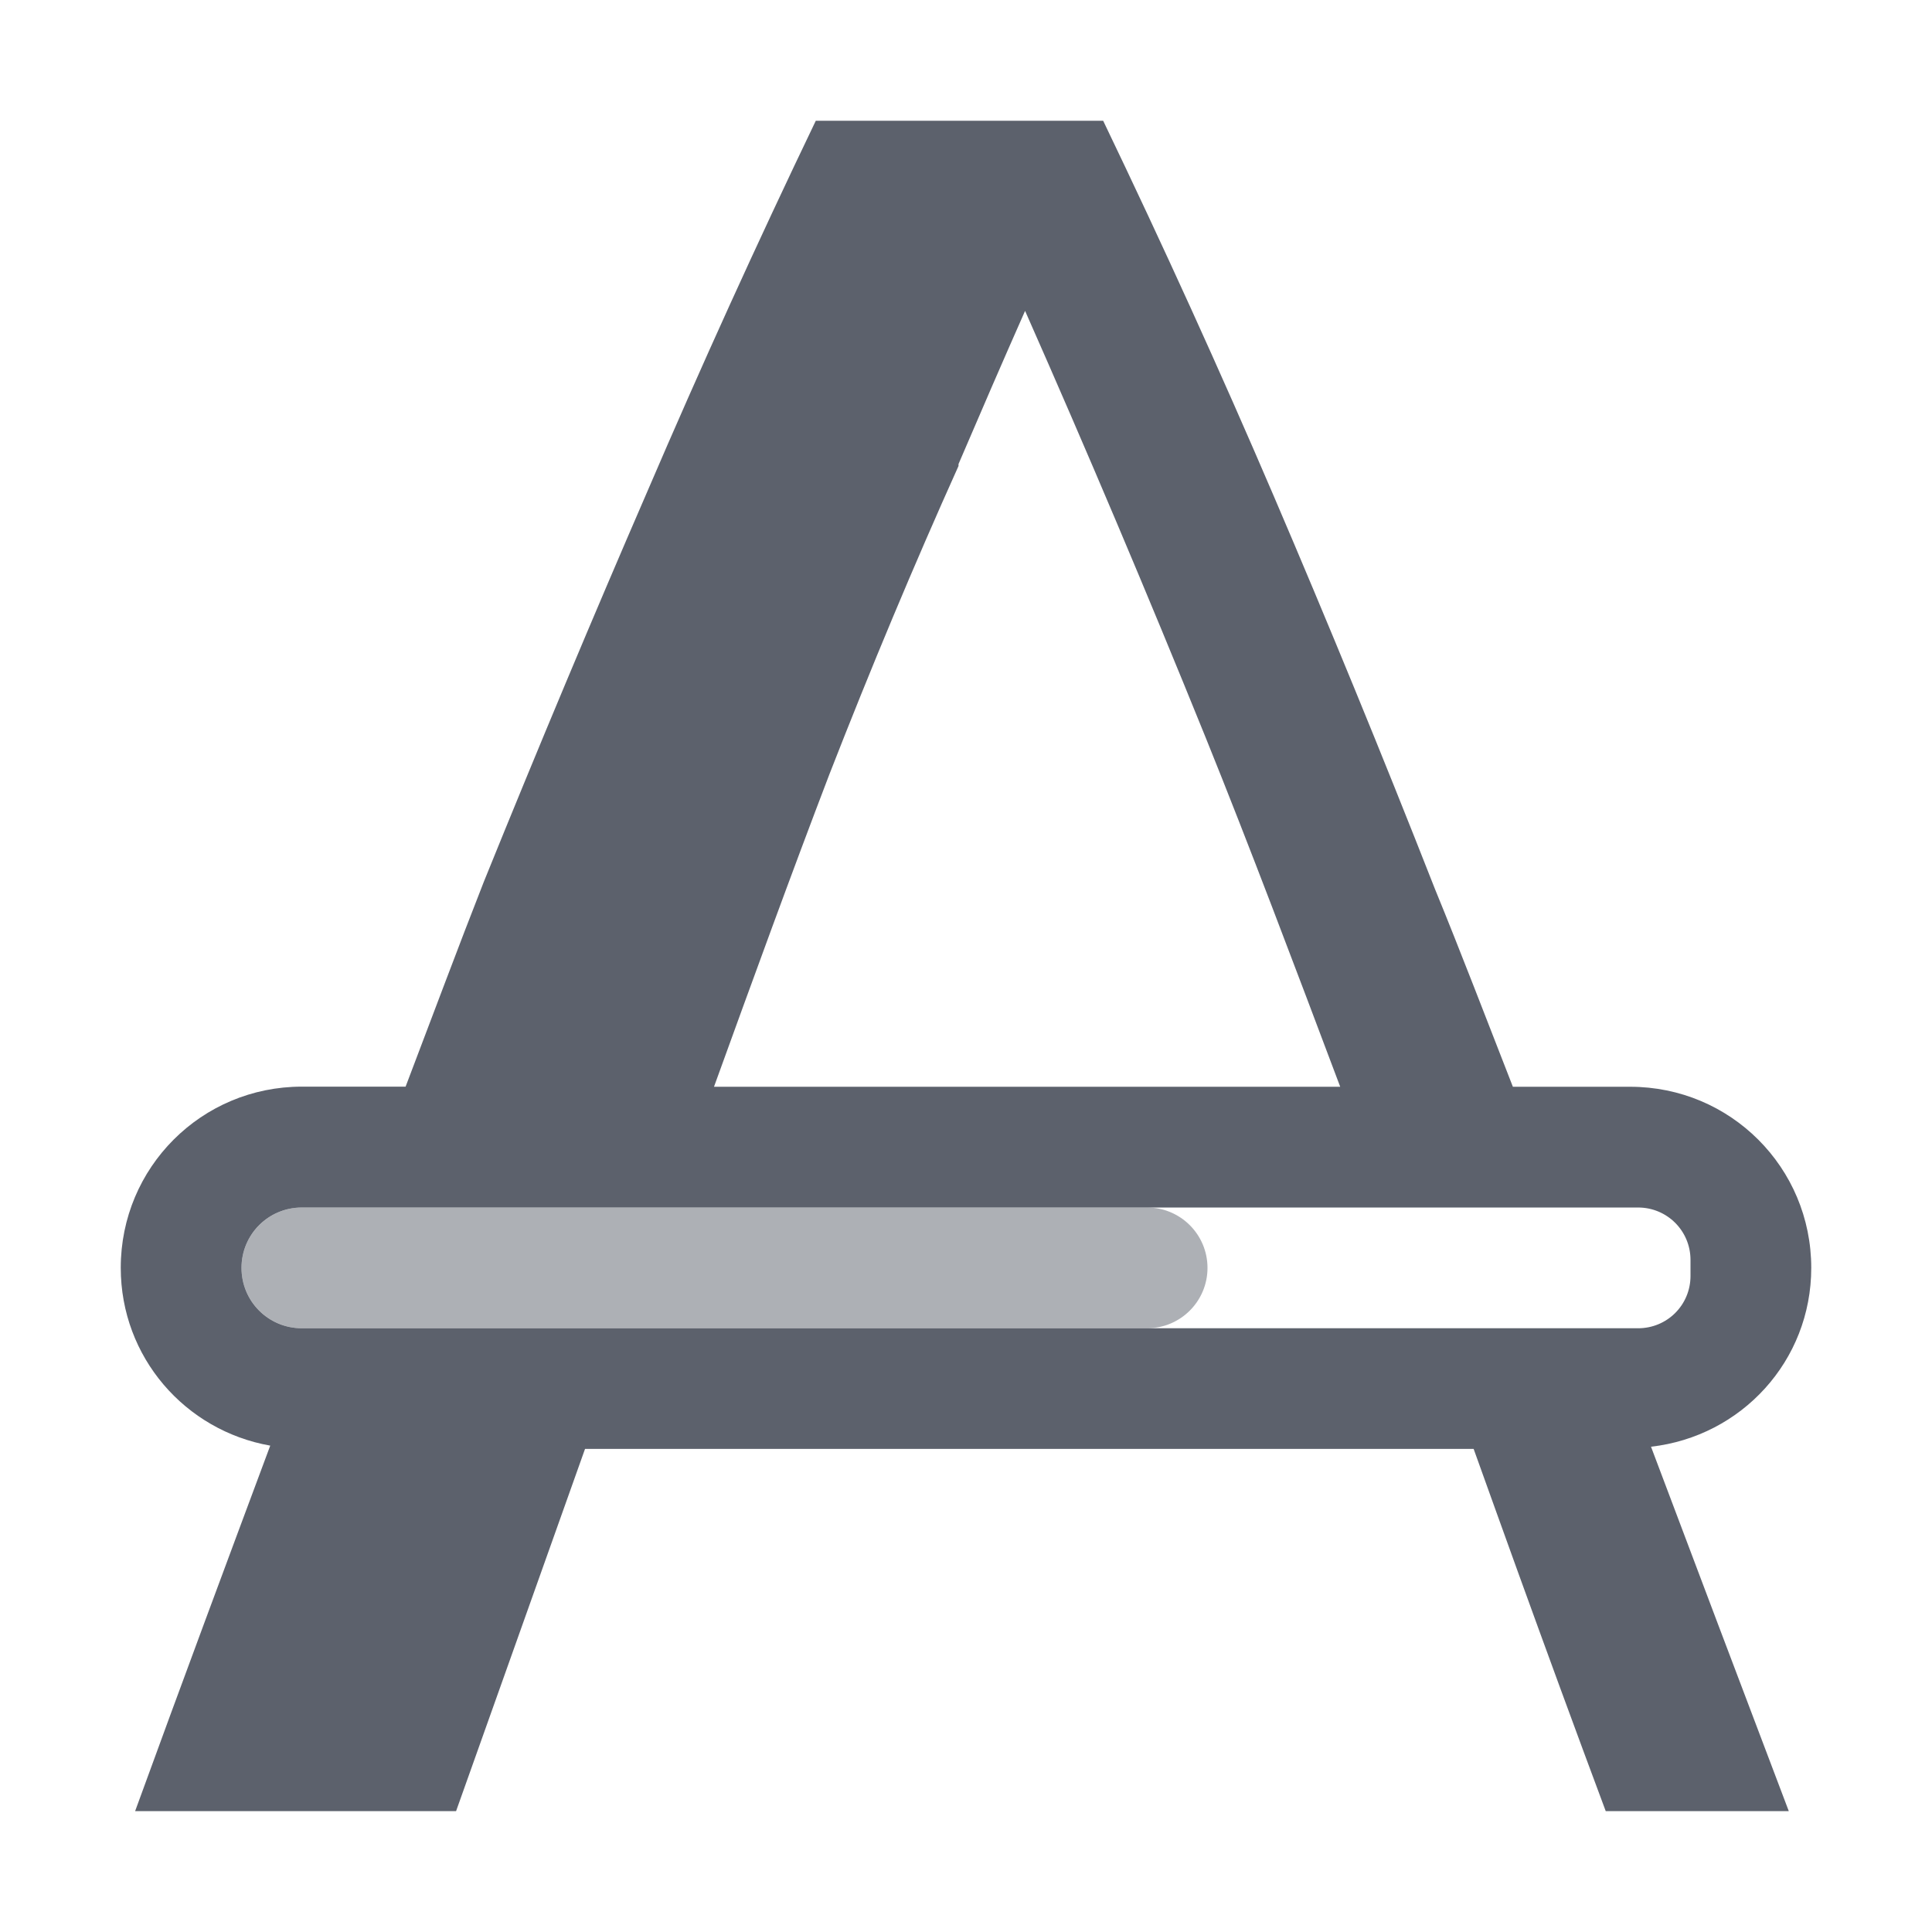
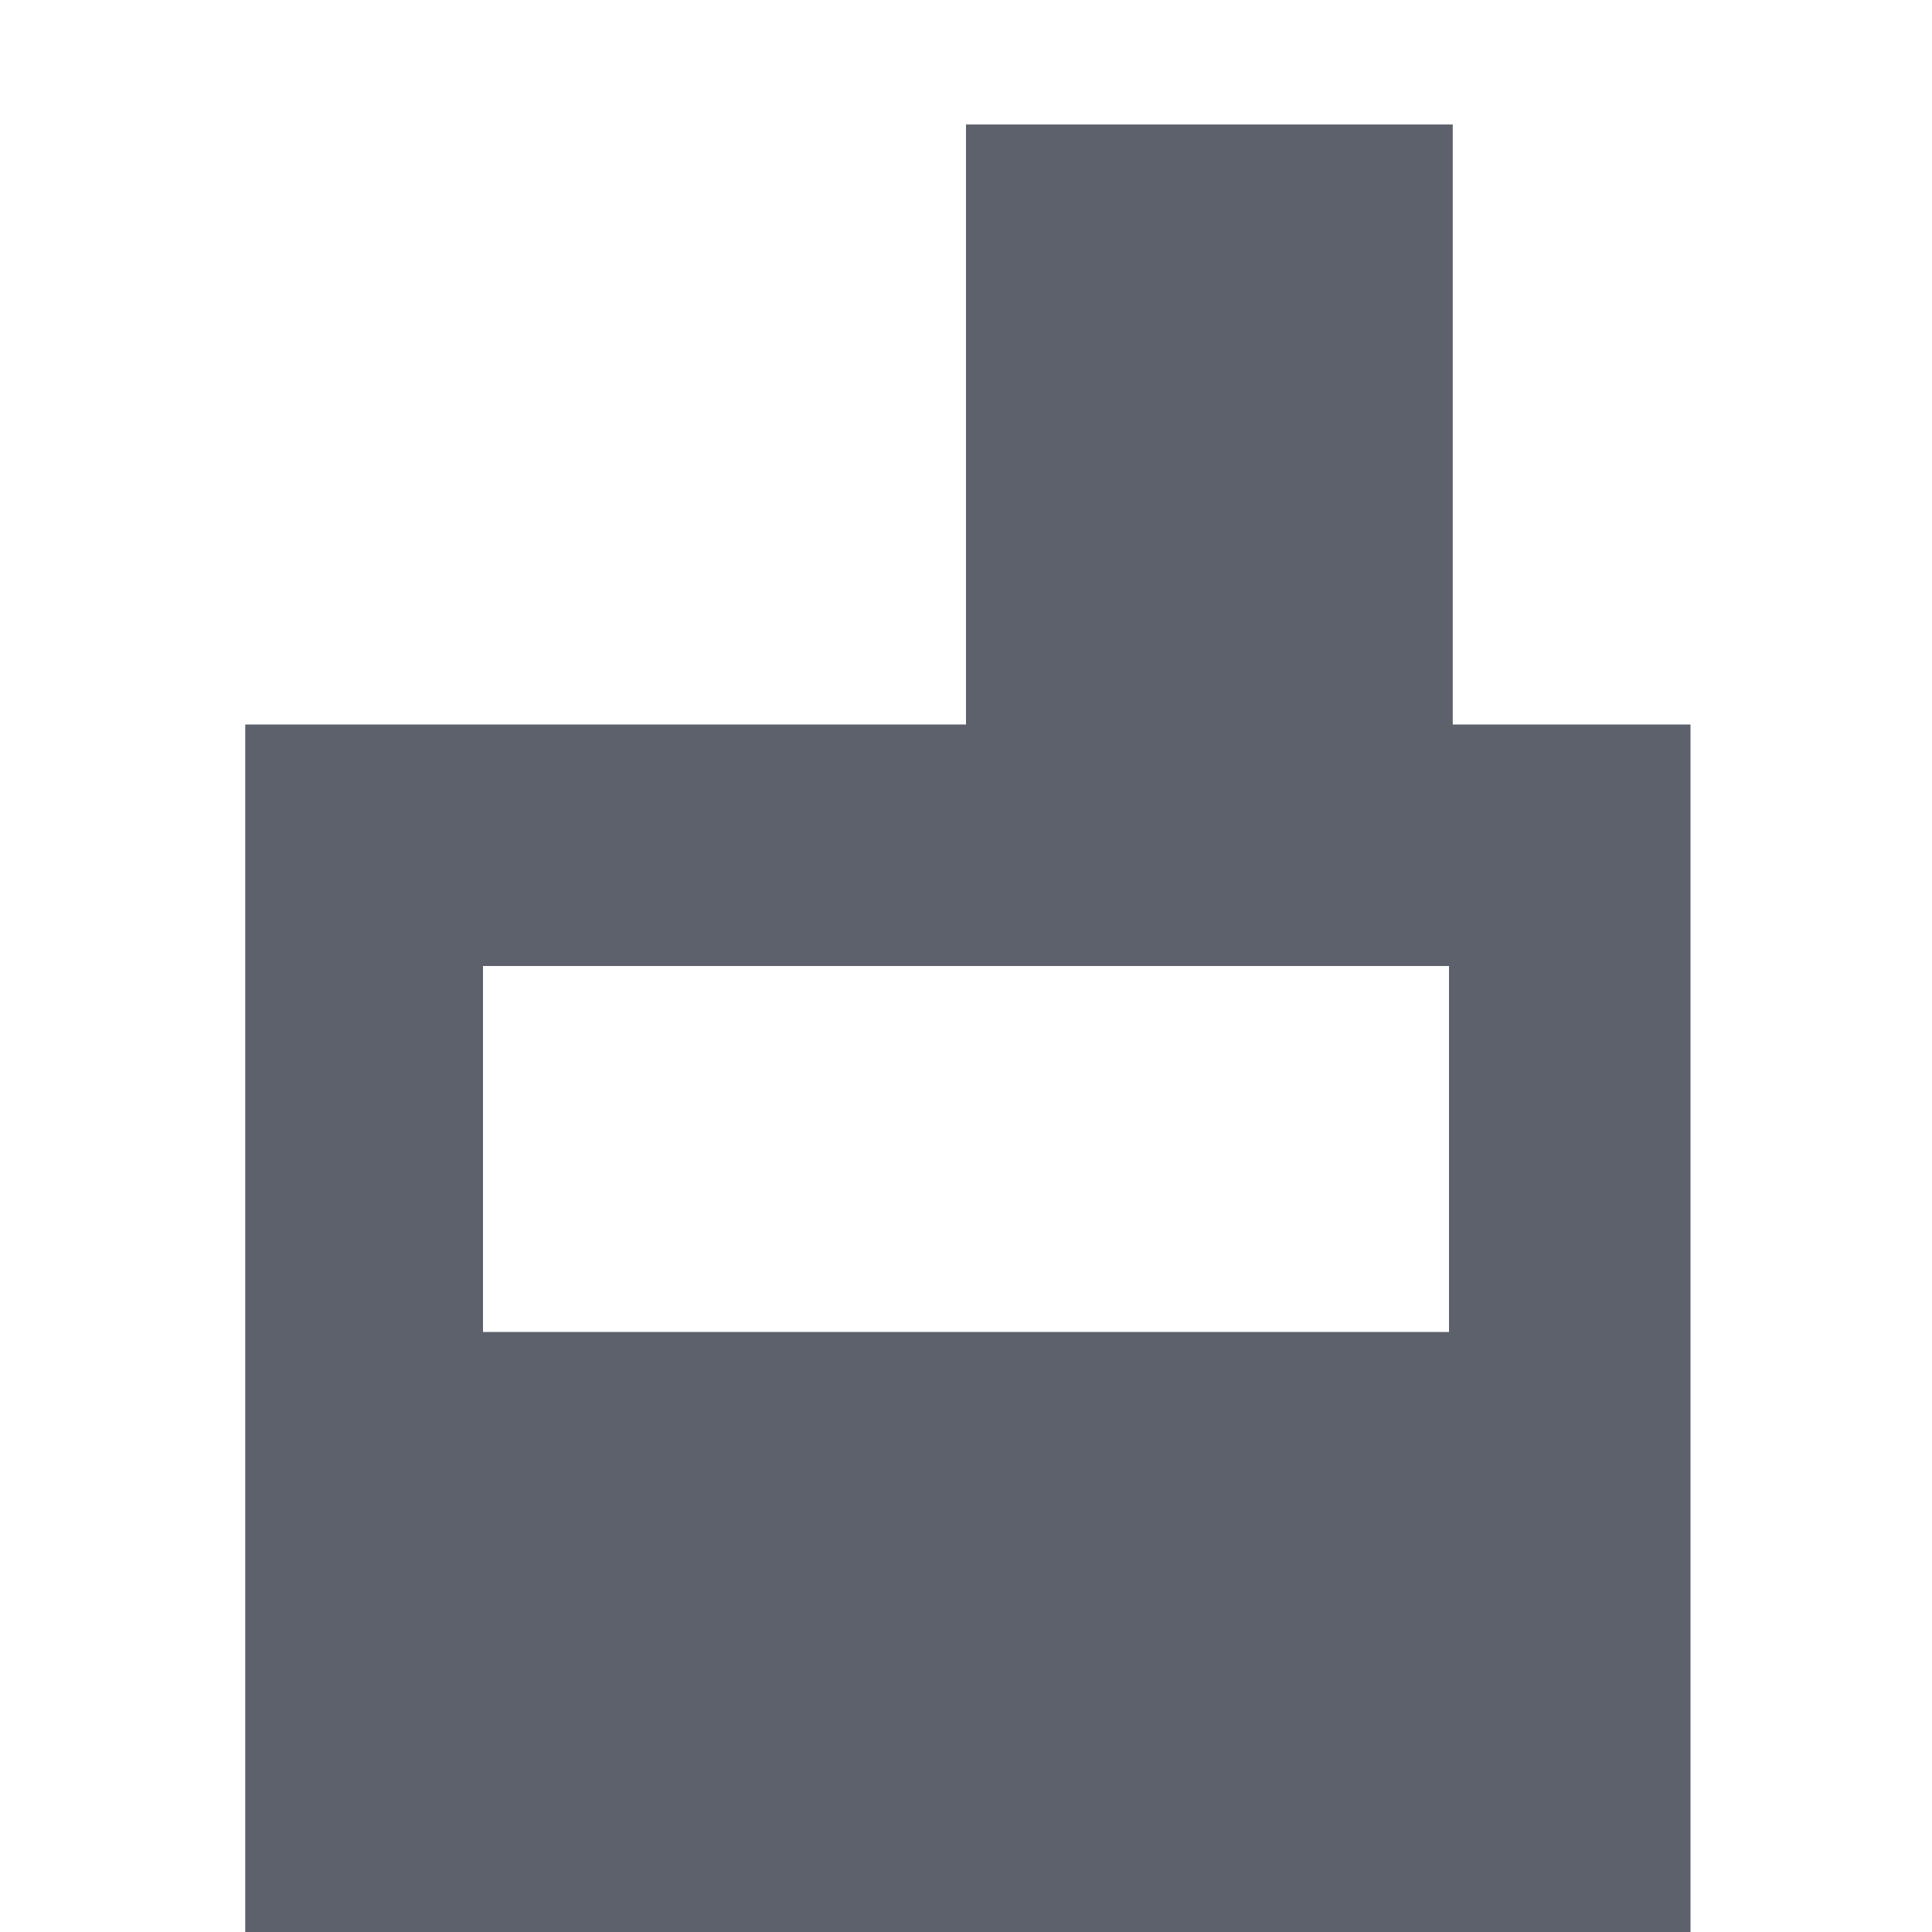
- <svg xmlns="http://www.w3.org/2000/svg" width="16" height="16" version="1.1">
+ <svg xmlns="http://www.w3.org/2000/svg" width="16" height="16" fill="none" viewBox="0 0 16 16">
  <defs>
    <style id="current-color-scheme" type="text/css">
   .ColorScheme-Text { color:#5c616c; } .ColorScheme-Highlight { color:#5294e2; }
  </style>
    <linearGradient id="arrongin" x1="0%" x2="0%" y1="0%" y2="100%">
      <stop offset="0%" style="stop-color:#dd9b44; stop-opacity:1" />
      <stop offset="100%" style="stop-color:#ad6c16; stop-opacity:1" />
    </linearGradient>
    <linearGradient id="aurora" x1="0%" x2="0%" y1="0%" y2="100%">
      <stop offset="0%" style="stop-color:#09D4DF; stop-opacity:1" />
      <stop offset="100%" style="stop-color:#9269F4; stop-opacity:1" />
    </linearGradient>
    <linearGradient id="fitdance" x1="0%" x2="0%" y1="0%" y2="100%">
      <stop offset="0%" style="stop-color:#1AD6AB; stop-opacity:1" />
      <stop offset="100%" style="stop-color:#329DB6; stop-opacity:1" />
    </linearGradient>
    <linearGradient id="oomox" x1="0%" x2="0%" y1="0%" y2="100%">
      <stop offset="0%" style="stop-color:#efefe7; stop-opacity:1" />
      <stop offset="100%" style="stop-color:#8f8f8b; stop-opacity:1" />
    </linearGradient>
    <linearGradient id="rainblue" x1="0%" x2="0%" y1="0%" y2="100%">
      <stop offset="0%" style="stop-color:#00F260; stop-opacity:1" />
      <stop offset="100%" style="stop-color:#0575E6; stop-opacity:1" />
    </linearGradient>
    <linearGradient id="sunrise" x1="0%" x2="0%" y1="0%" y2="100%">
      <stop offset="0%" style="stop-color: #FF8501; stop-opacity:1" />
      <stop offset="100%" style="stop-color: #FFCB01; stop-opacity:1" />
    </linearGradient>
    <linearGradient id="telinkrin" x1="0%" x2="0%" y1="0%" y2="100%">
      <stop offset="0%" style="stop-color: #b2ced6; stop-opacity:1" />
      <stop offset="100%" style="stop-color: #6da5b7; stop-opacity:1" />
    </linearGradient>
    <linearGradient id="60spsycho" x1="0%" x2="0%" y1="0%" y2="100%">
      <stop offset="0%" style="stop-color: #df5940; stop-opacity:1" />
      <stop offset="25%" style="stop-color: #d8d15f; stop-opacity:1" />
      <stop offset="50%" style="stop-color: #e9882a; stop-opacity:1" />
      <stop offset="100%" style="stop-color: #279362; stop-opacity:1" />
    </linearGradient>
    <linearGradient id="90ssummer" x1="0%" x2="0%" y1="0%" y2="100%">
      <stop offset="0%" style="stop-color: #f618c7; stop-opacity:1" />
      <stop offset="20%" style="stop-color: #94ffab; stop-opacity:1" />
      <stop offset="50%" style="stop-color: #fbfd54; stop-opacity:1" />
      <stop offset="100%" style="stop-color: #0f83ae; stop-opacity:1" />
    </linearGradient>
  </defs>
-   <g transform="translate(-512,-199.9999)">
-     <path d="m 518.756,201 c -0.485,1.01 -0.95,2.033 -1.395,3.07 -0.444,1.024 -0.896,2.101 -1.354,3.232 -0.21,0.534 -0.433,1.133 -0.648,1.697 H 514.5 c -0.831,0 -1.5,0.669 -1.5,1.5 0,0.741 0.534,1.349 1.238,1.473 -0.361,0.969 -0.721,1.934 -1.119,3.027 h 2.658 l 1.068,-3 h 7.359 c 0.122,0.339 0.241,0.672 0.367,1.02 0.229,0.633 0.471,1.294 0.727,1.98 h 1.516 c -0.41,-1.081 -0.776,-2.049 -1.141,-3.018 C 526.421,211.896 527,211.271 527,210.5 c 0,-0.831 -0.669,-1.5 -1.5,-1.5 h -0.971 c -0.216,-0.552 -0.432,-1.118 -0.645,-1.637 -0.444,-1.131 -0.89,-2.215 -1.334,-3.252 -0.444,-1.037 -0.916,-2.074 -1.414,-3.111 h -1.197 z m 1.734,1.576 c 0.512,1.158 1.011,2.337 1.496,3.535 0.361,0.893 0.737,1.891 1.113,2.889 h -5.186 c 0.318,-0.878 0.637,-1.755 0.955,-2.586 0.344,-0.882 0.7,-1.733 1.07,-2.555 v -0.016 c 0.182,-0.425 0.365,-0.848 0.551,-1.268 z M 514.5,210 h 3.934 3.066 4.066 c 0.24,0 0.434,0.193 0.434,0.434 v 0.133 C 526,210.807 525.807,211 525.566,211 H 521.5 518.434 514.5 c -0.277,0 -0.5,-0.223 -0.5,-0.5 0,-0.277 0.223,-0.5 0.5,-0.5 z" style="fill: currentColor" class="ColorScheme-Text" />
-     <rect style="opacity:0.5; fill: currentColor" class="ColorScheme-Text" width="8" height="1" x="-522" y="210" rx=".5" ry=".5" transform="scale(-1,1)" />
-   </g>
+   <path d="M8 1.031H12.031V6H14V16H2.031V6H8V1.031ZM12 11.031V8H4V11.031H12Z" clip-rule="evenodd" style="fill:currentColor" class="ColorScheme-Text" fill-rule="evenodd" />
</svg>
